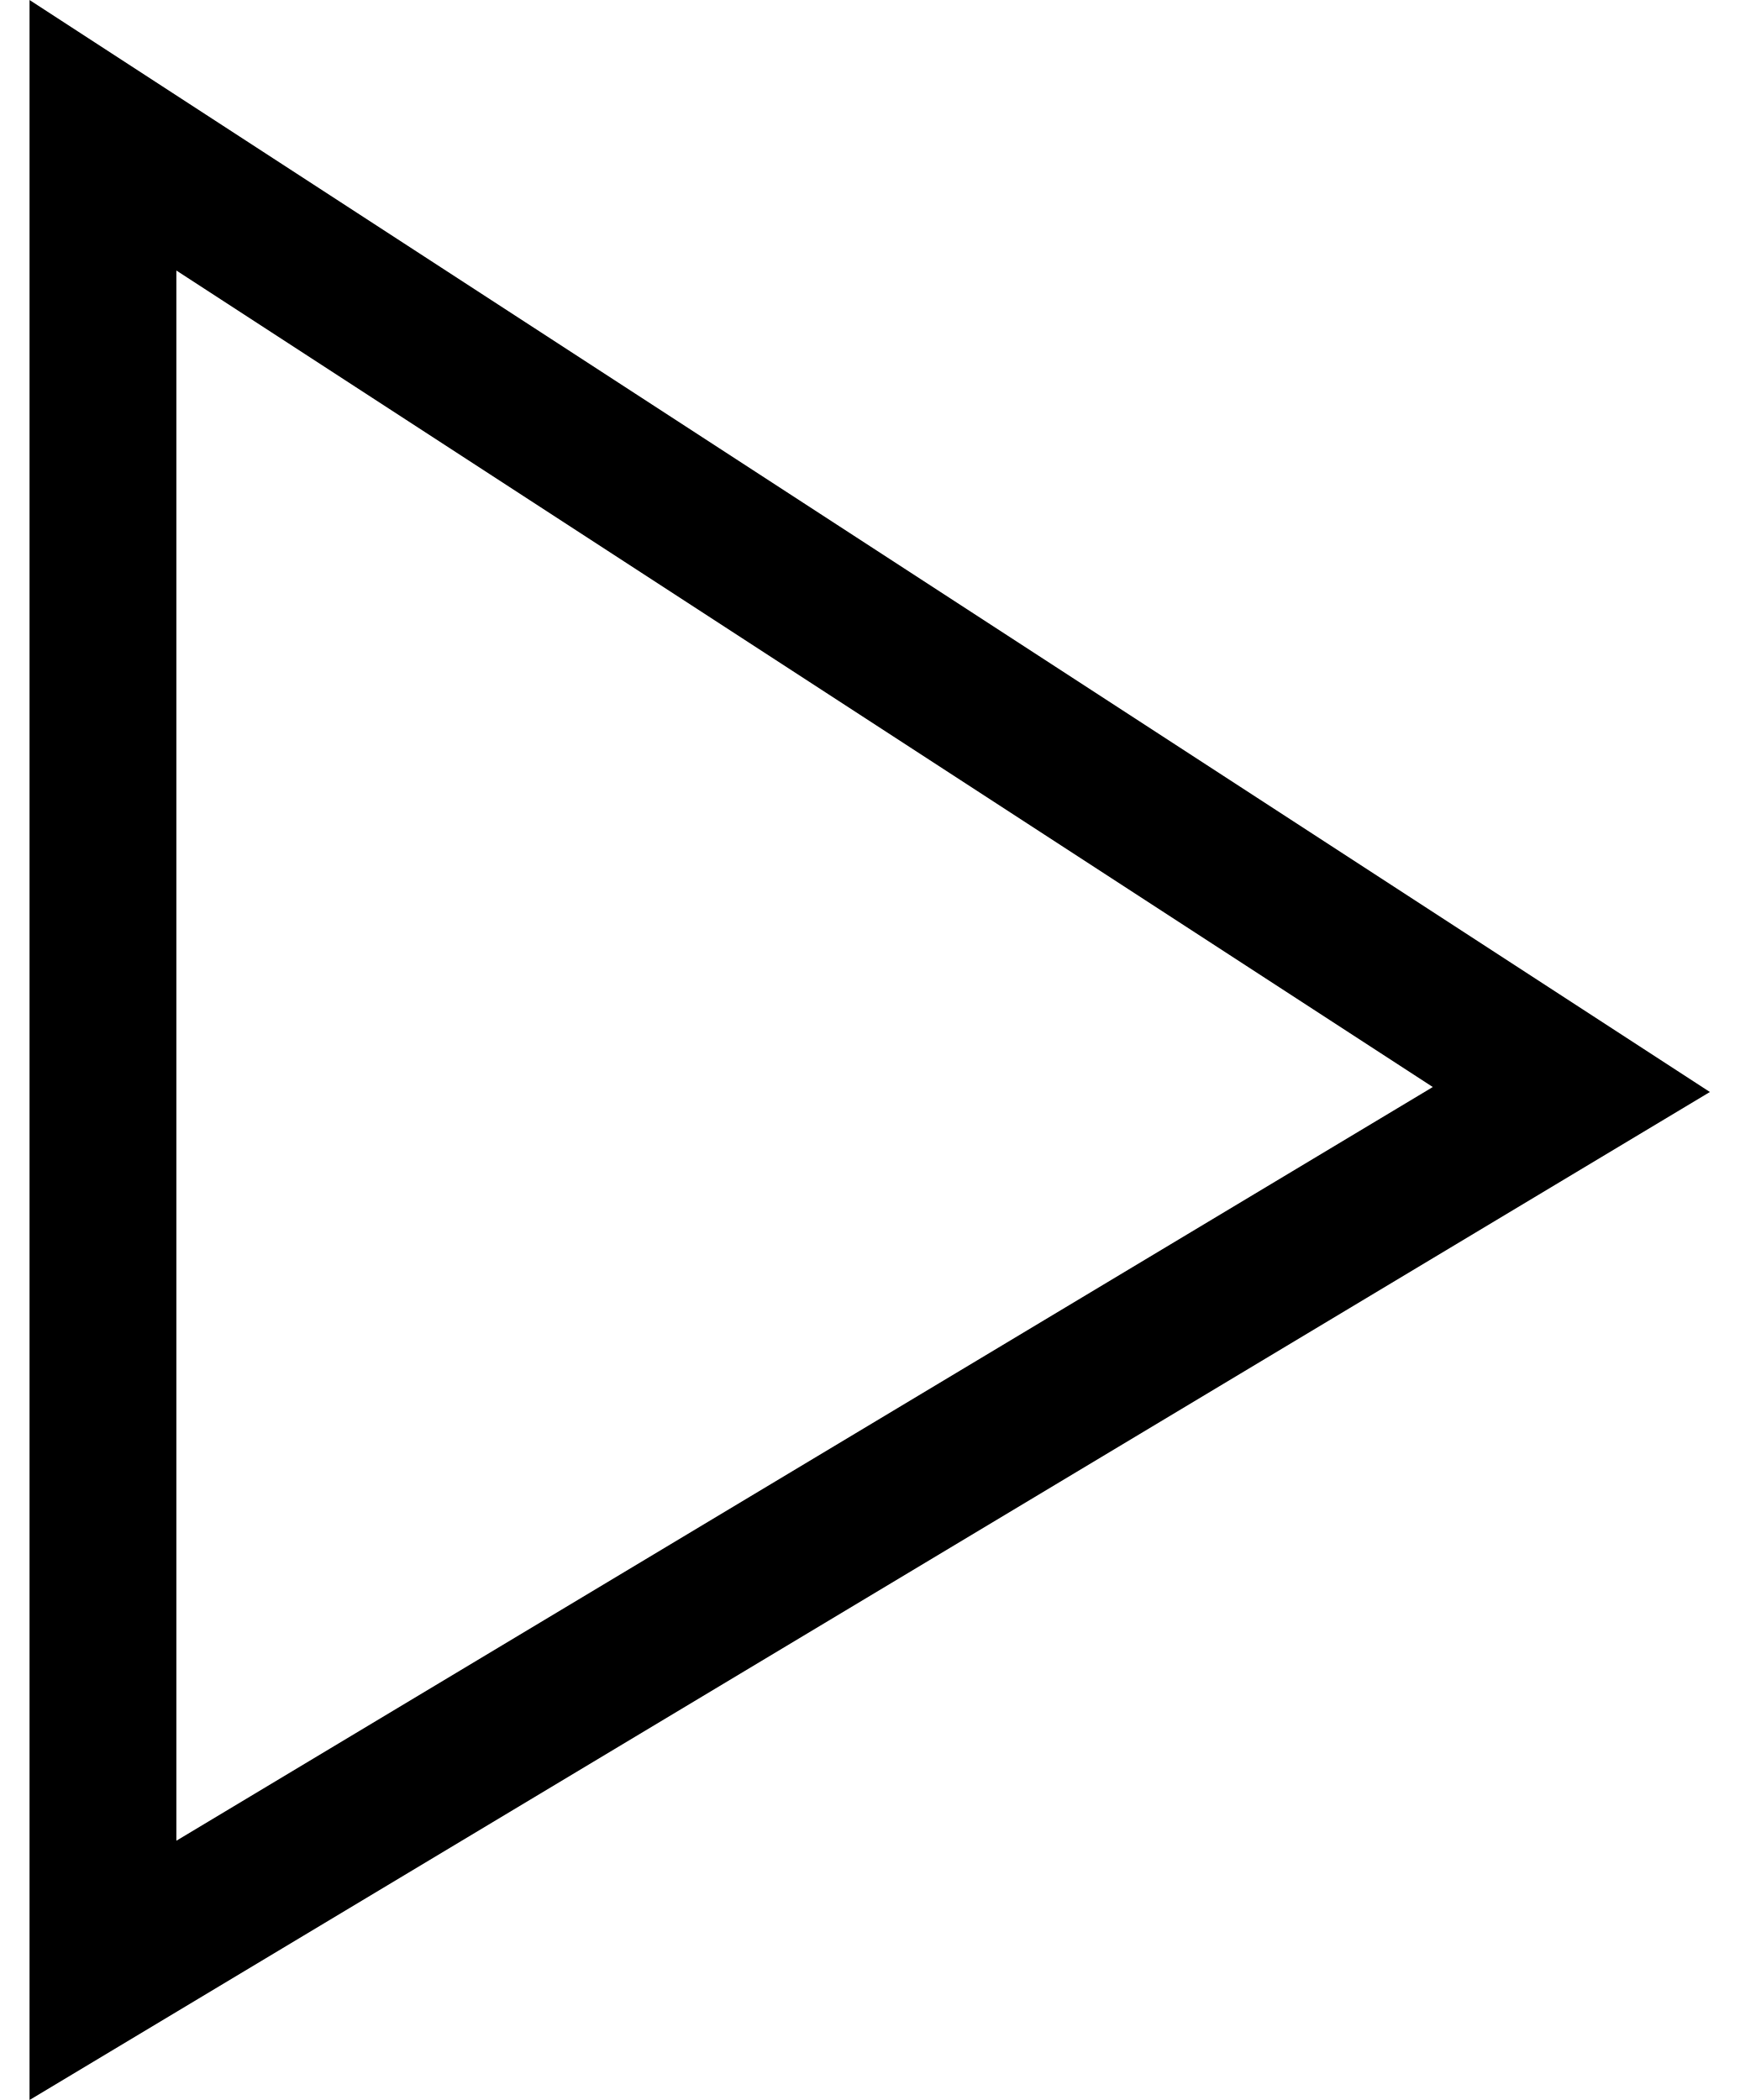
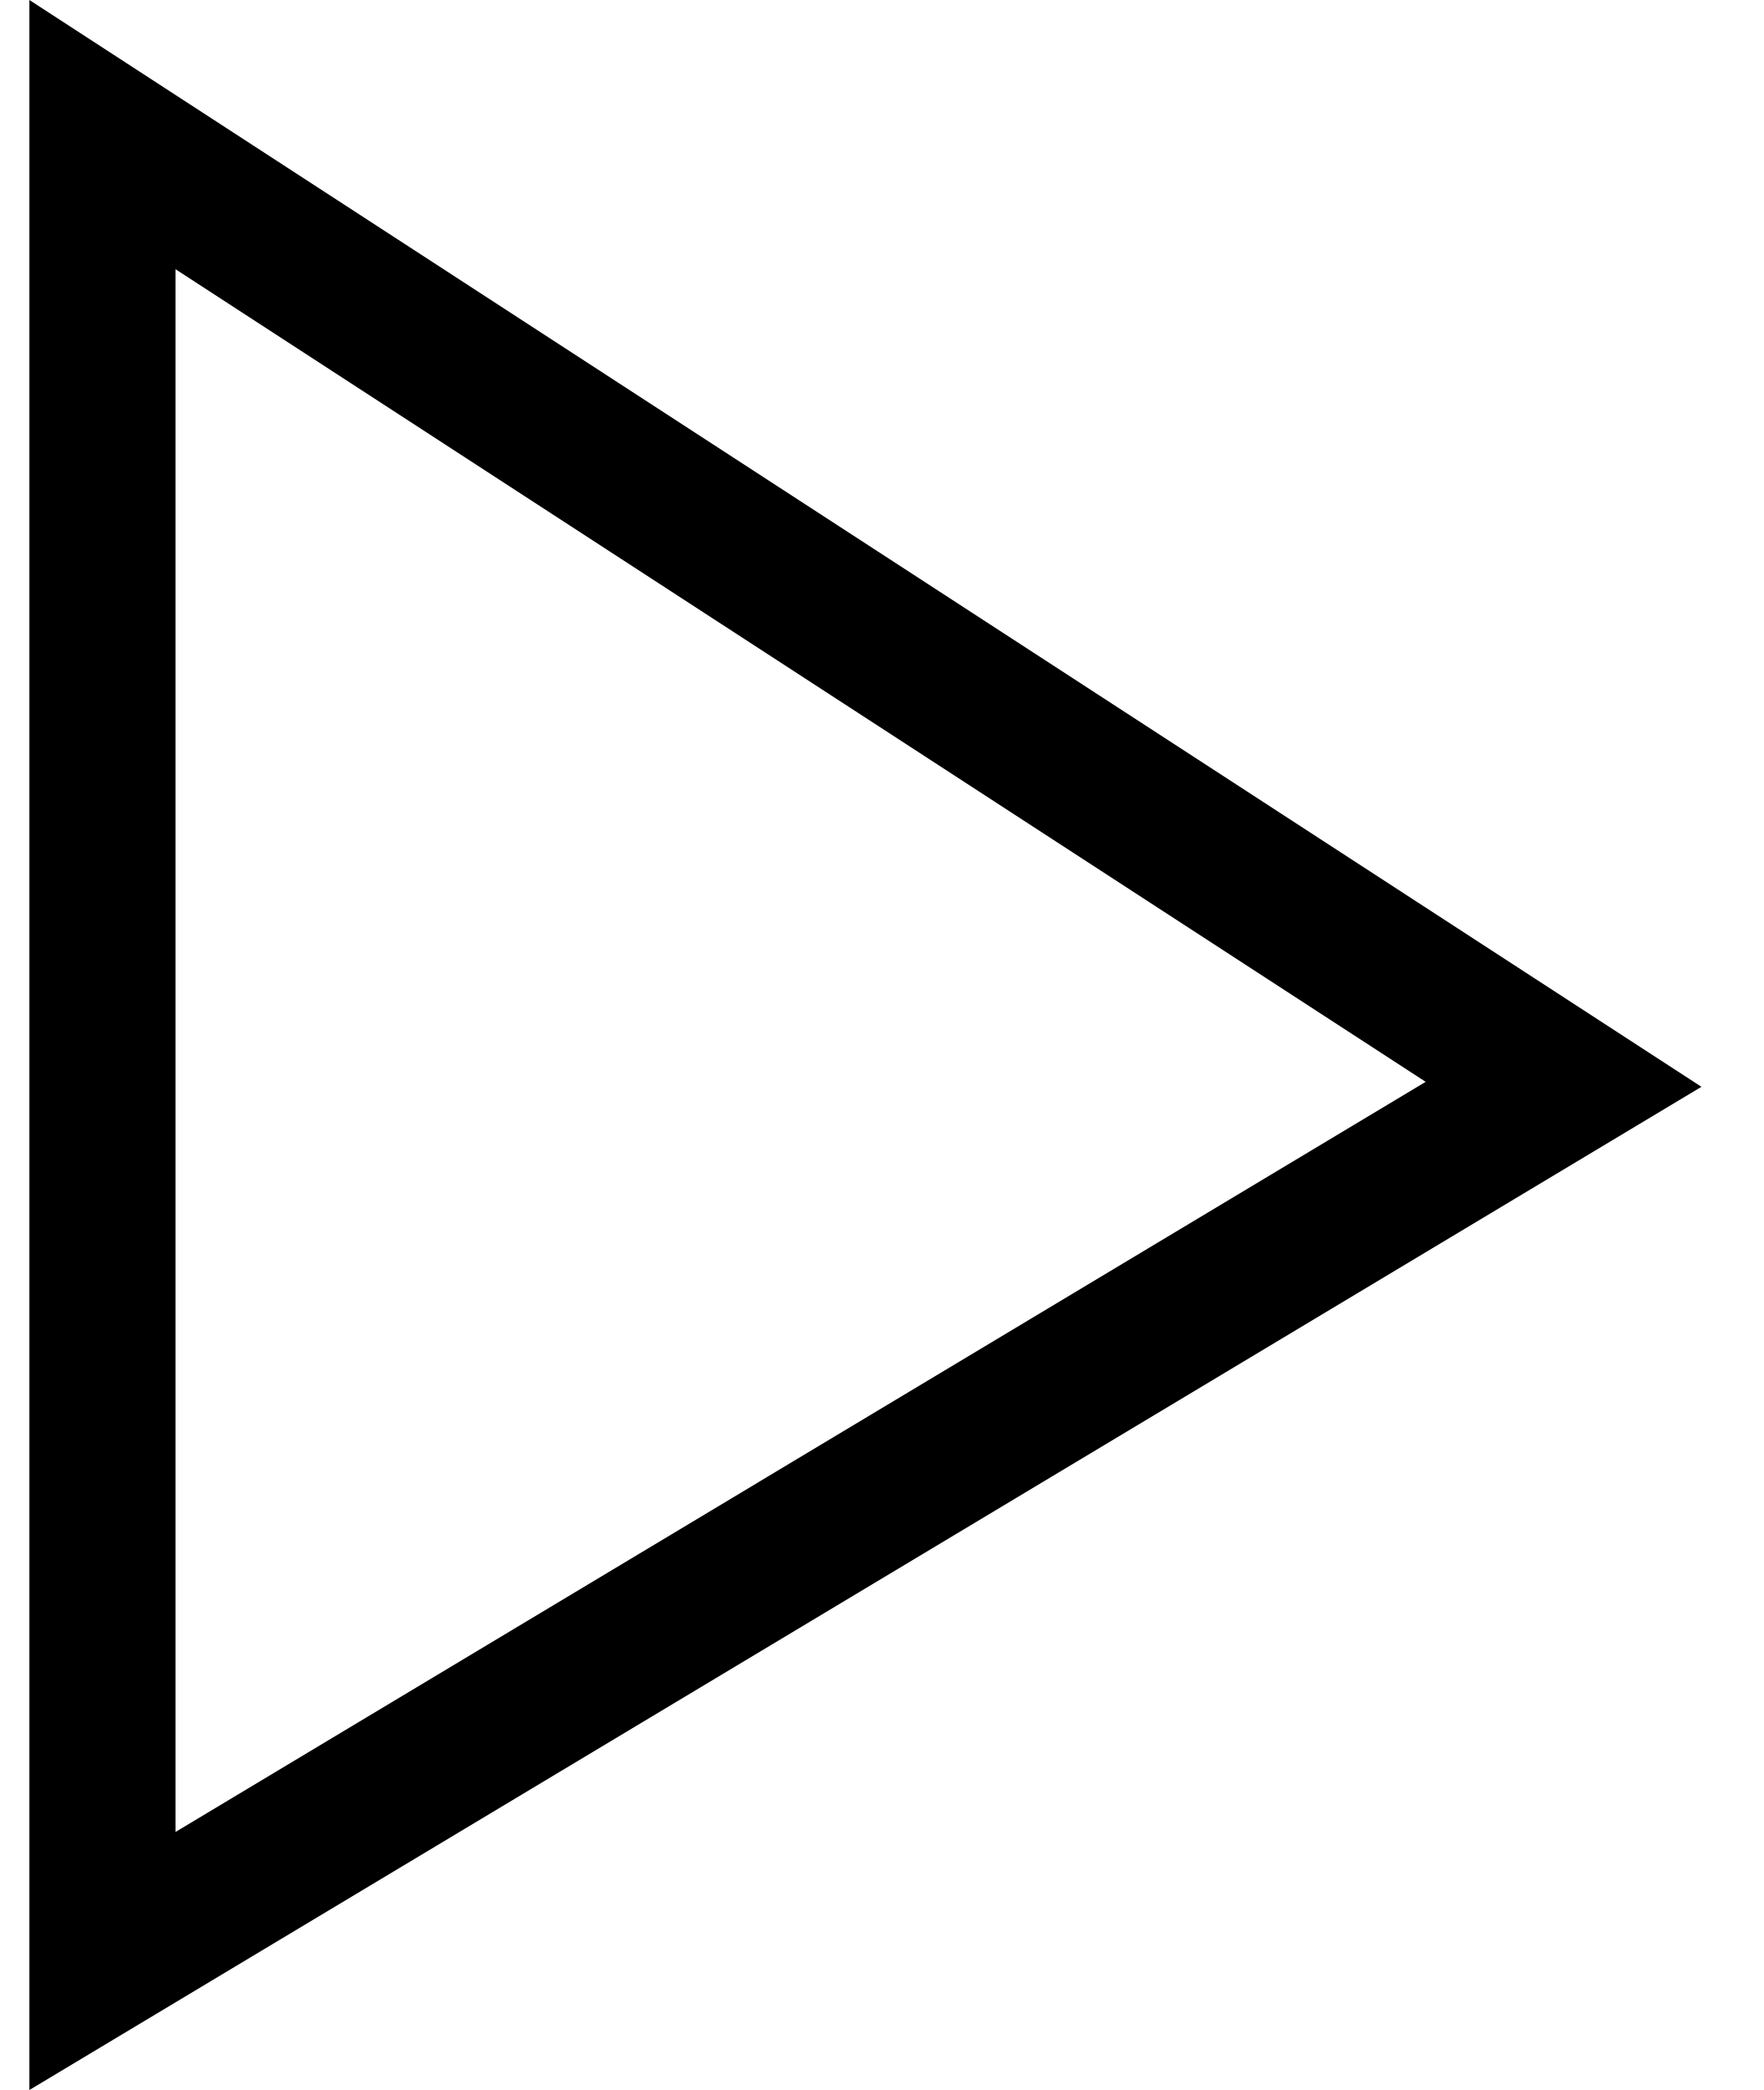
- <svg xmlns="http://www.w3.org/2000/svg" version="1.1" width="848" height="1024" viewBox="0 0 848 1024">
-   <g id="icomoon-ignore">
- </g>
-   <path fill="#000" d="M14.4 0.002l819.2 532.477-819.2 491.521v-1024zM85.987 131.912v765.653l612.519-367.515-612.519-398.139z" />
+ <svg xmlns="http://www.w3.org/2000/svg" version="1.1" width="27" height="32" viewBox="0 0 27 32">
+   <path d="M0.45 0l25.6 16.64-25.6 15.36v-32zM2.687 4.122v23.927l19.141-11.485-19.141-12.442z" />
</svg>
